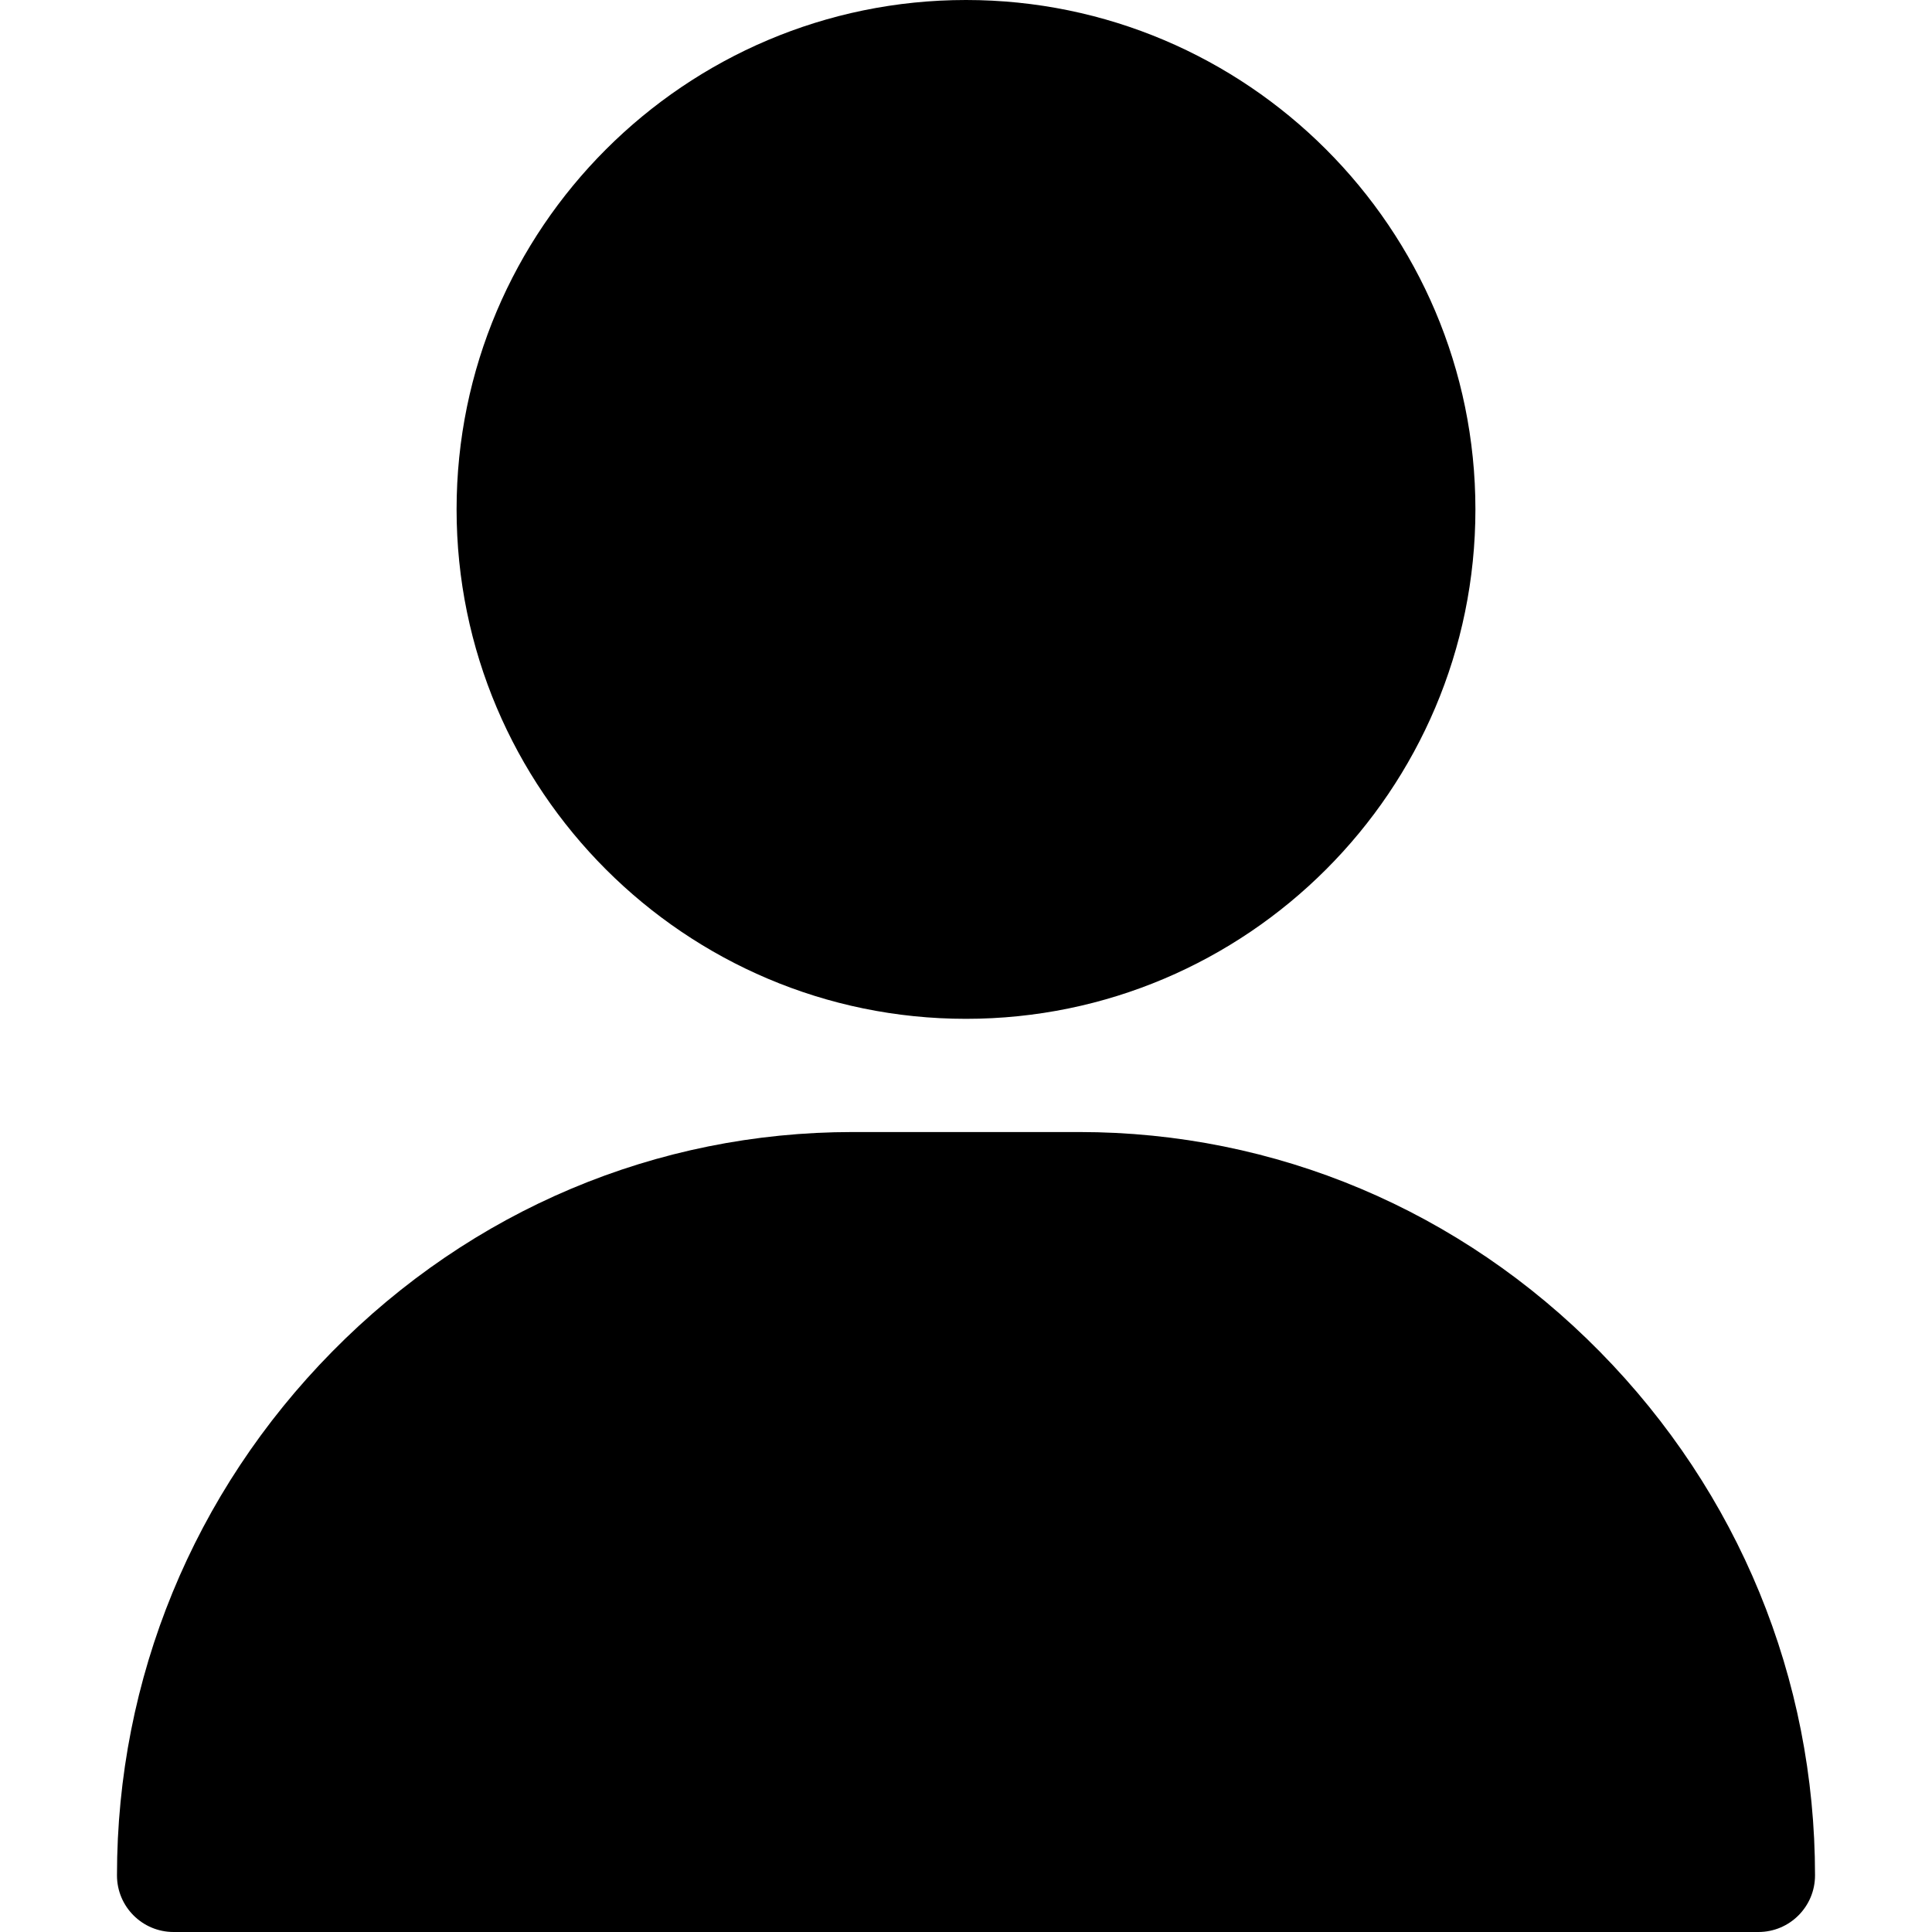
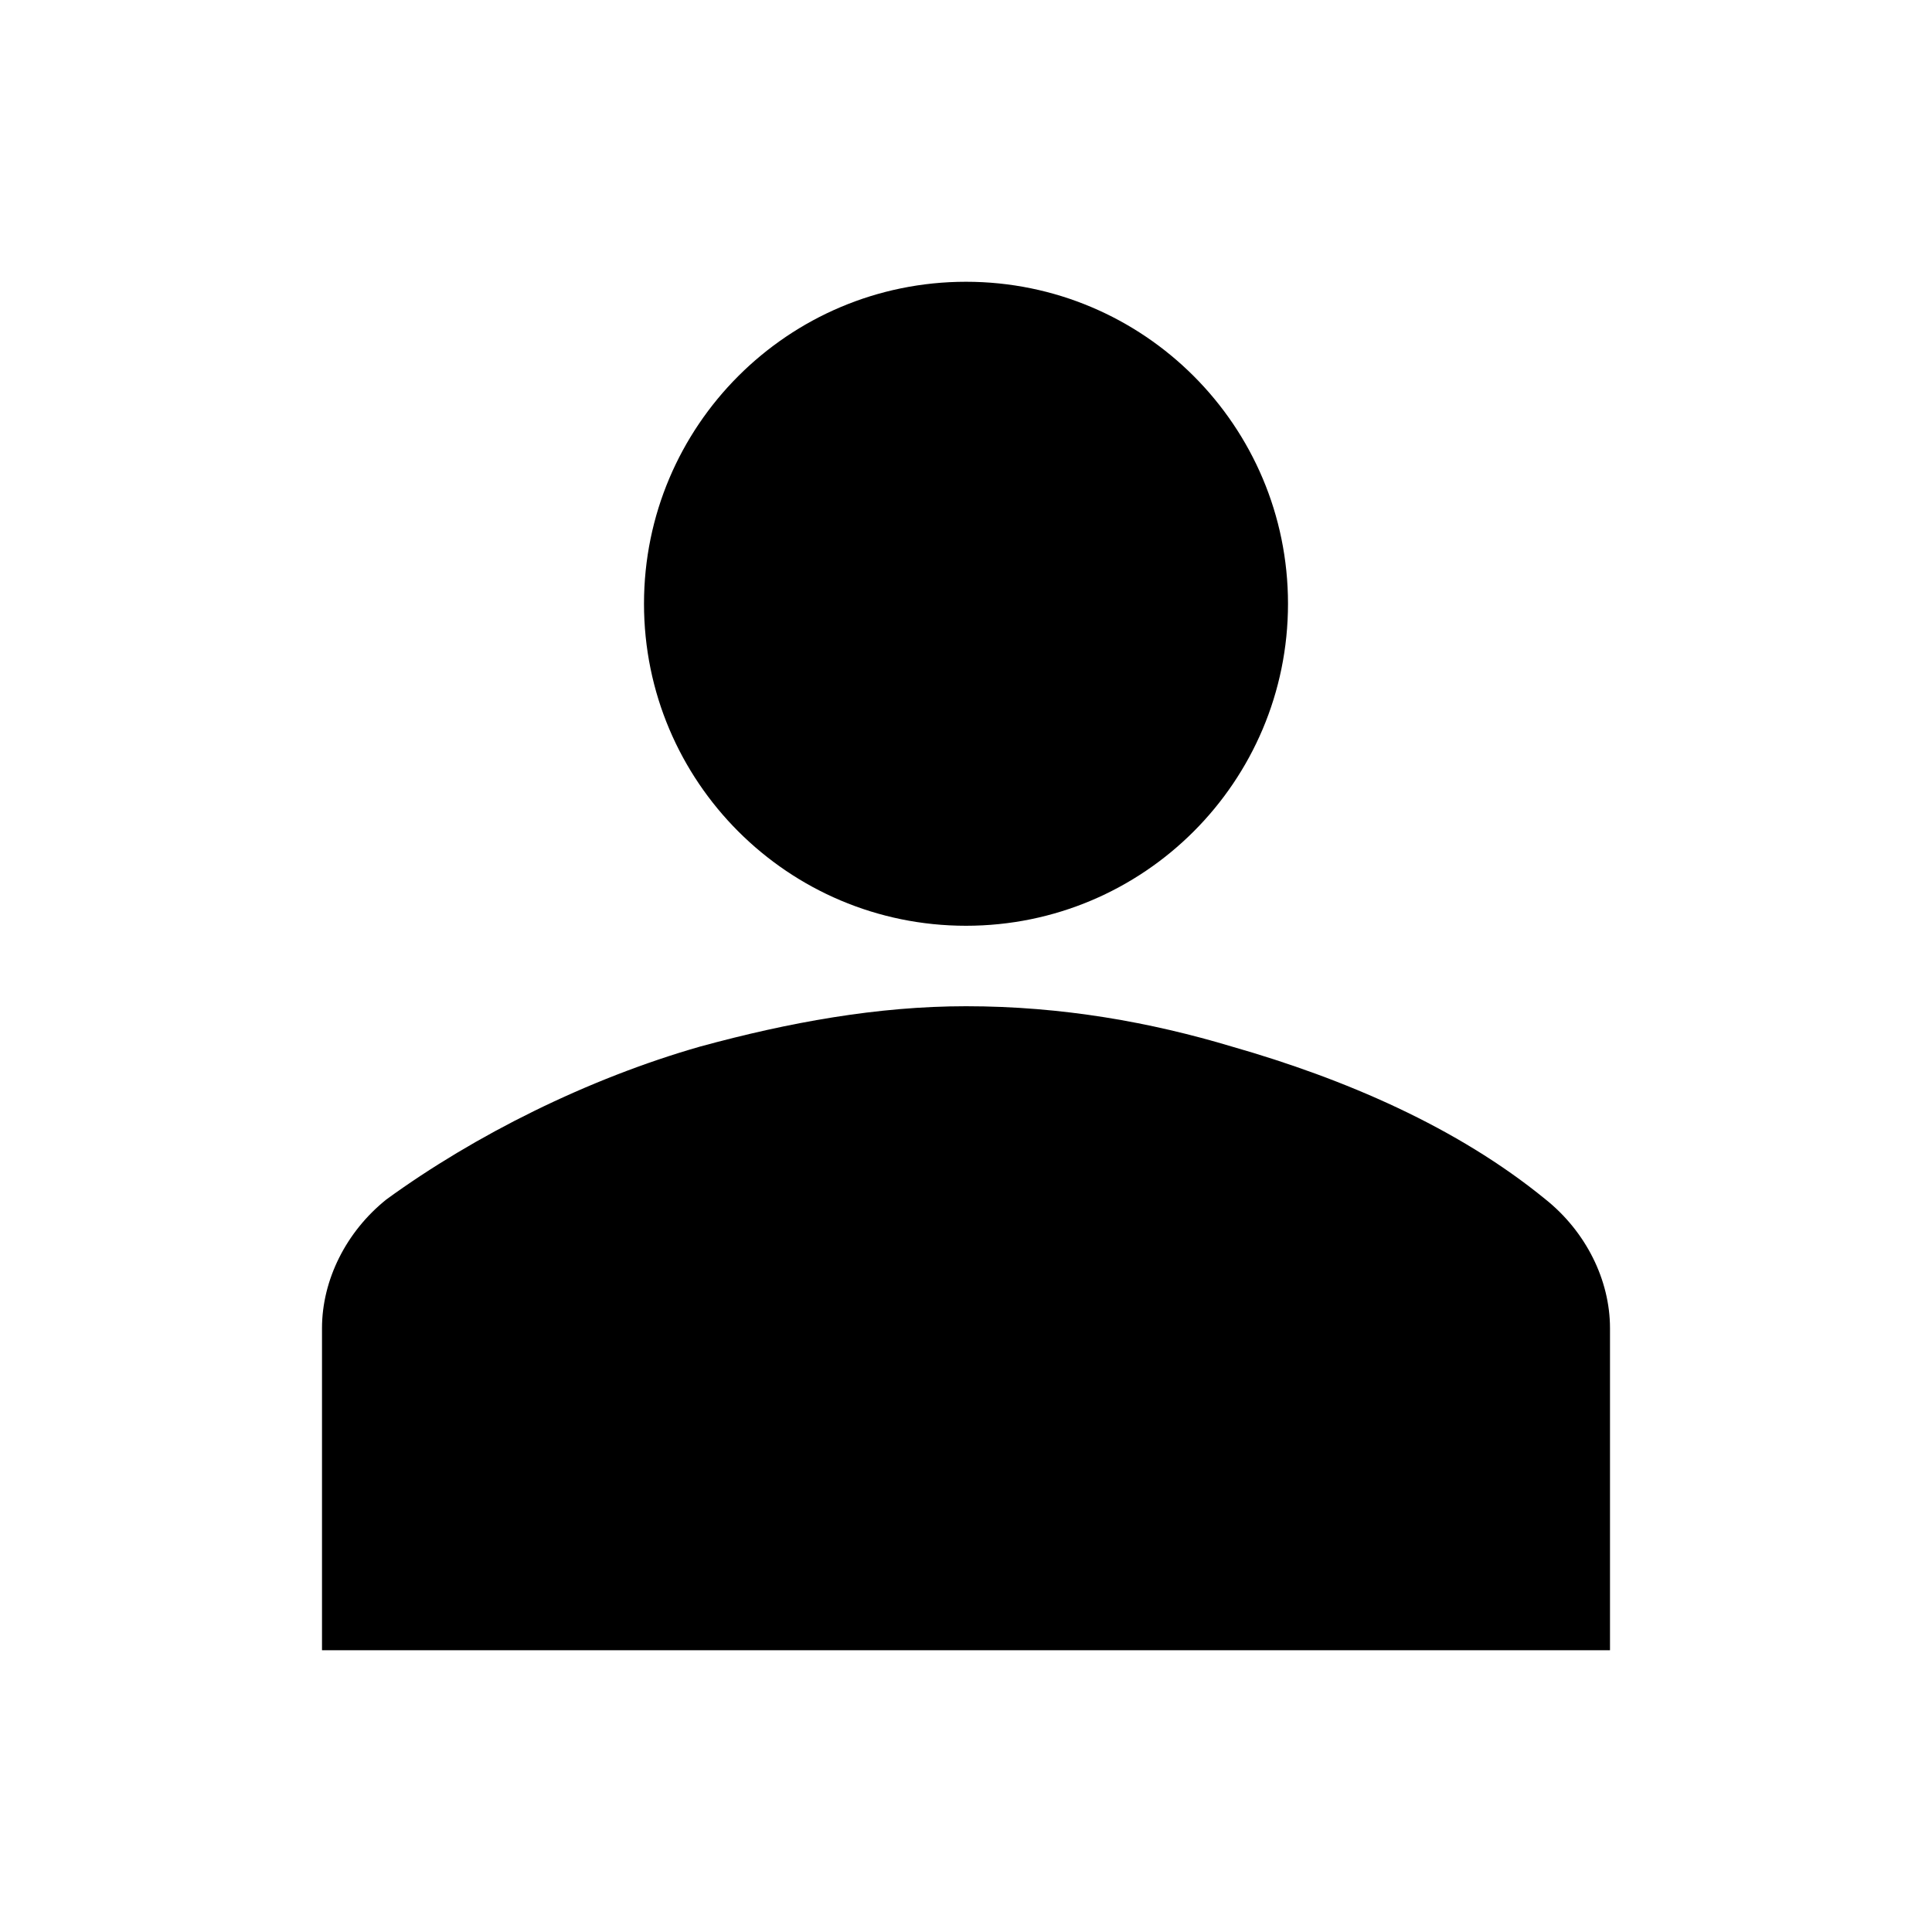
- <svg xmlns="http://www.w3.org/2000/svg" version="1.1" id="Layer_1" x="0px" y="0px" viewBox="0 0 512 512" style="enable-background:new 0 0 512 512;" xml:space="preserve">
-   <g>
-     <g>
-       <path d="M256,0c-74.439,0-135,60.561-135,135s60.561,135,135,135s135-60.561,135-135S330.439,0,256,0z" />
-     </g>
+ <svg xmlns="http://www.w3.org/2000/svg" width="63" height="63" overflow="hidden">
+   <defs>
+     <clipPath id="clip0">
+       <rect x="464" y="605" width="63" height="63" />
+     </clipPath>
+   </defs>
+   <g clip-path="url(#clip0)" transform="translate(-464 -605)">
+     <path d="M506 624.688C506 630.487 501.299 635.188 495.5 635.188 489.701 635.188 485 630.487 485 624.688 485 618.888 489.701 614.188 495.5 614.188 501.299 614.188 506 618.888 506 624.688Z" />
+     <path d="M516.5 658.812 516.5 648.312C516.5 646.737 515.713 645.162 514.4 644.112 511.513 641.75 507.837 640.175 504.163 639.125 501.538 638.338 498.65 637.812 495.5 637.812 492.612 637.812 489.725 638.338 486.837 639.125 483.163 640.175 479.487 642.013 476.6 644.112 475.288 645.162 474.5 646.737 474.5 648.312L474.5 658.812 516.5 658.812Z" />
  </g>
-   <g>
-     <g>
-       <path d="M423.966,358.195C387.006,320.667,338.009,300,286,300h-60c-52.008,0-101.006,20.667-137.966,58.195    C51.255,395.539,31,444.833,31,497c0,8.284,6.716,15,15,15h420c8.284,0,15-6.716,15-15    C481,444.833,460.745,395.539,423.966,358.195z" />
-     </g>
-   </g>
-   <g>
- </g>
-   <g>
- </g>
-   <g>
- </g>
-   <g>
- </g>
-   <g>
- </g>
-   <g>
- </g>
-   <g>
- </g>
-   <g>
- </g>
-   <g>
- </g>
-   <g>
- </g>
-   <g>
- </g>
-   <g>
- </g>
-   <g>
- </g>
-   <g>
- </g>
-   <g>
- </g>
</svg>
